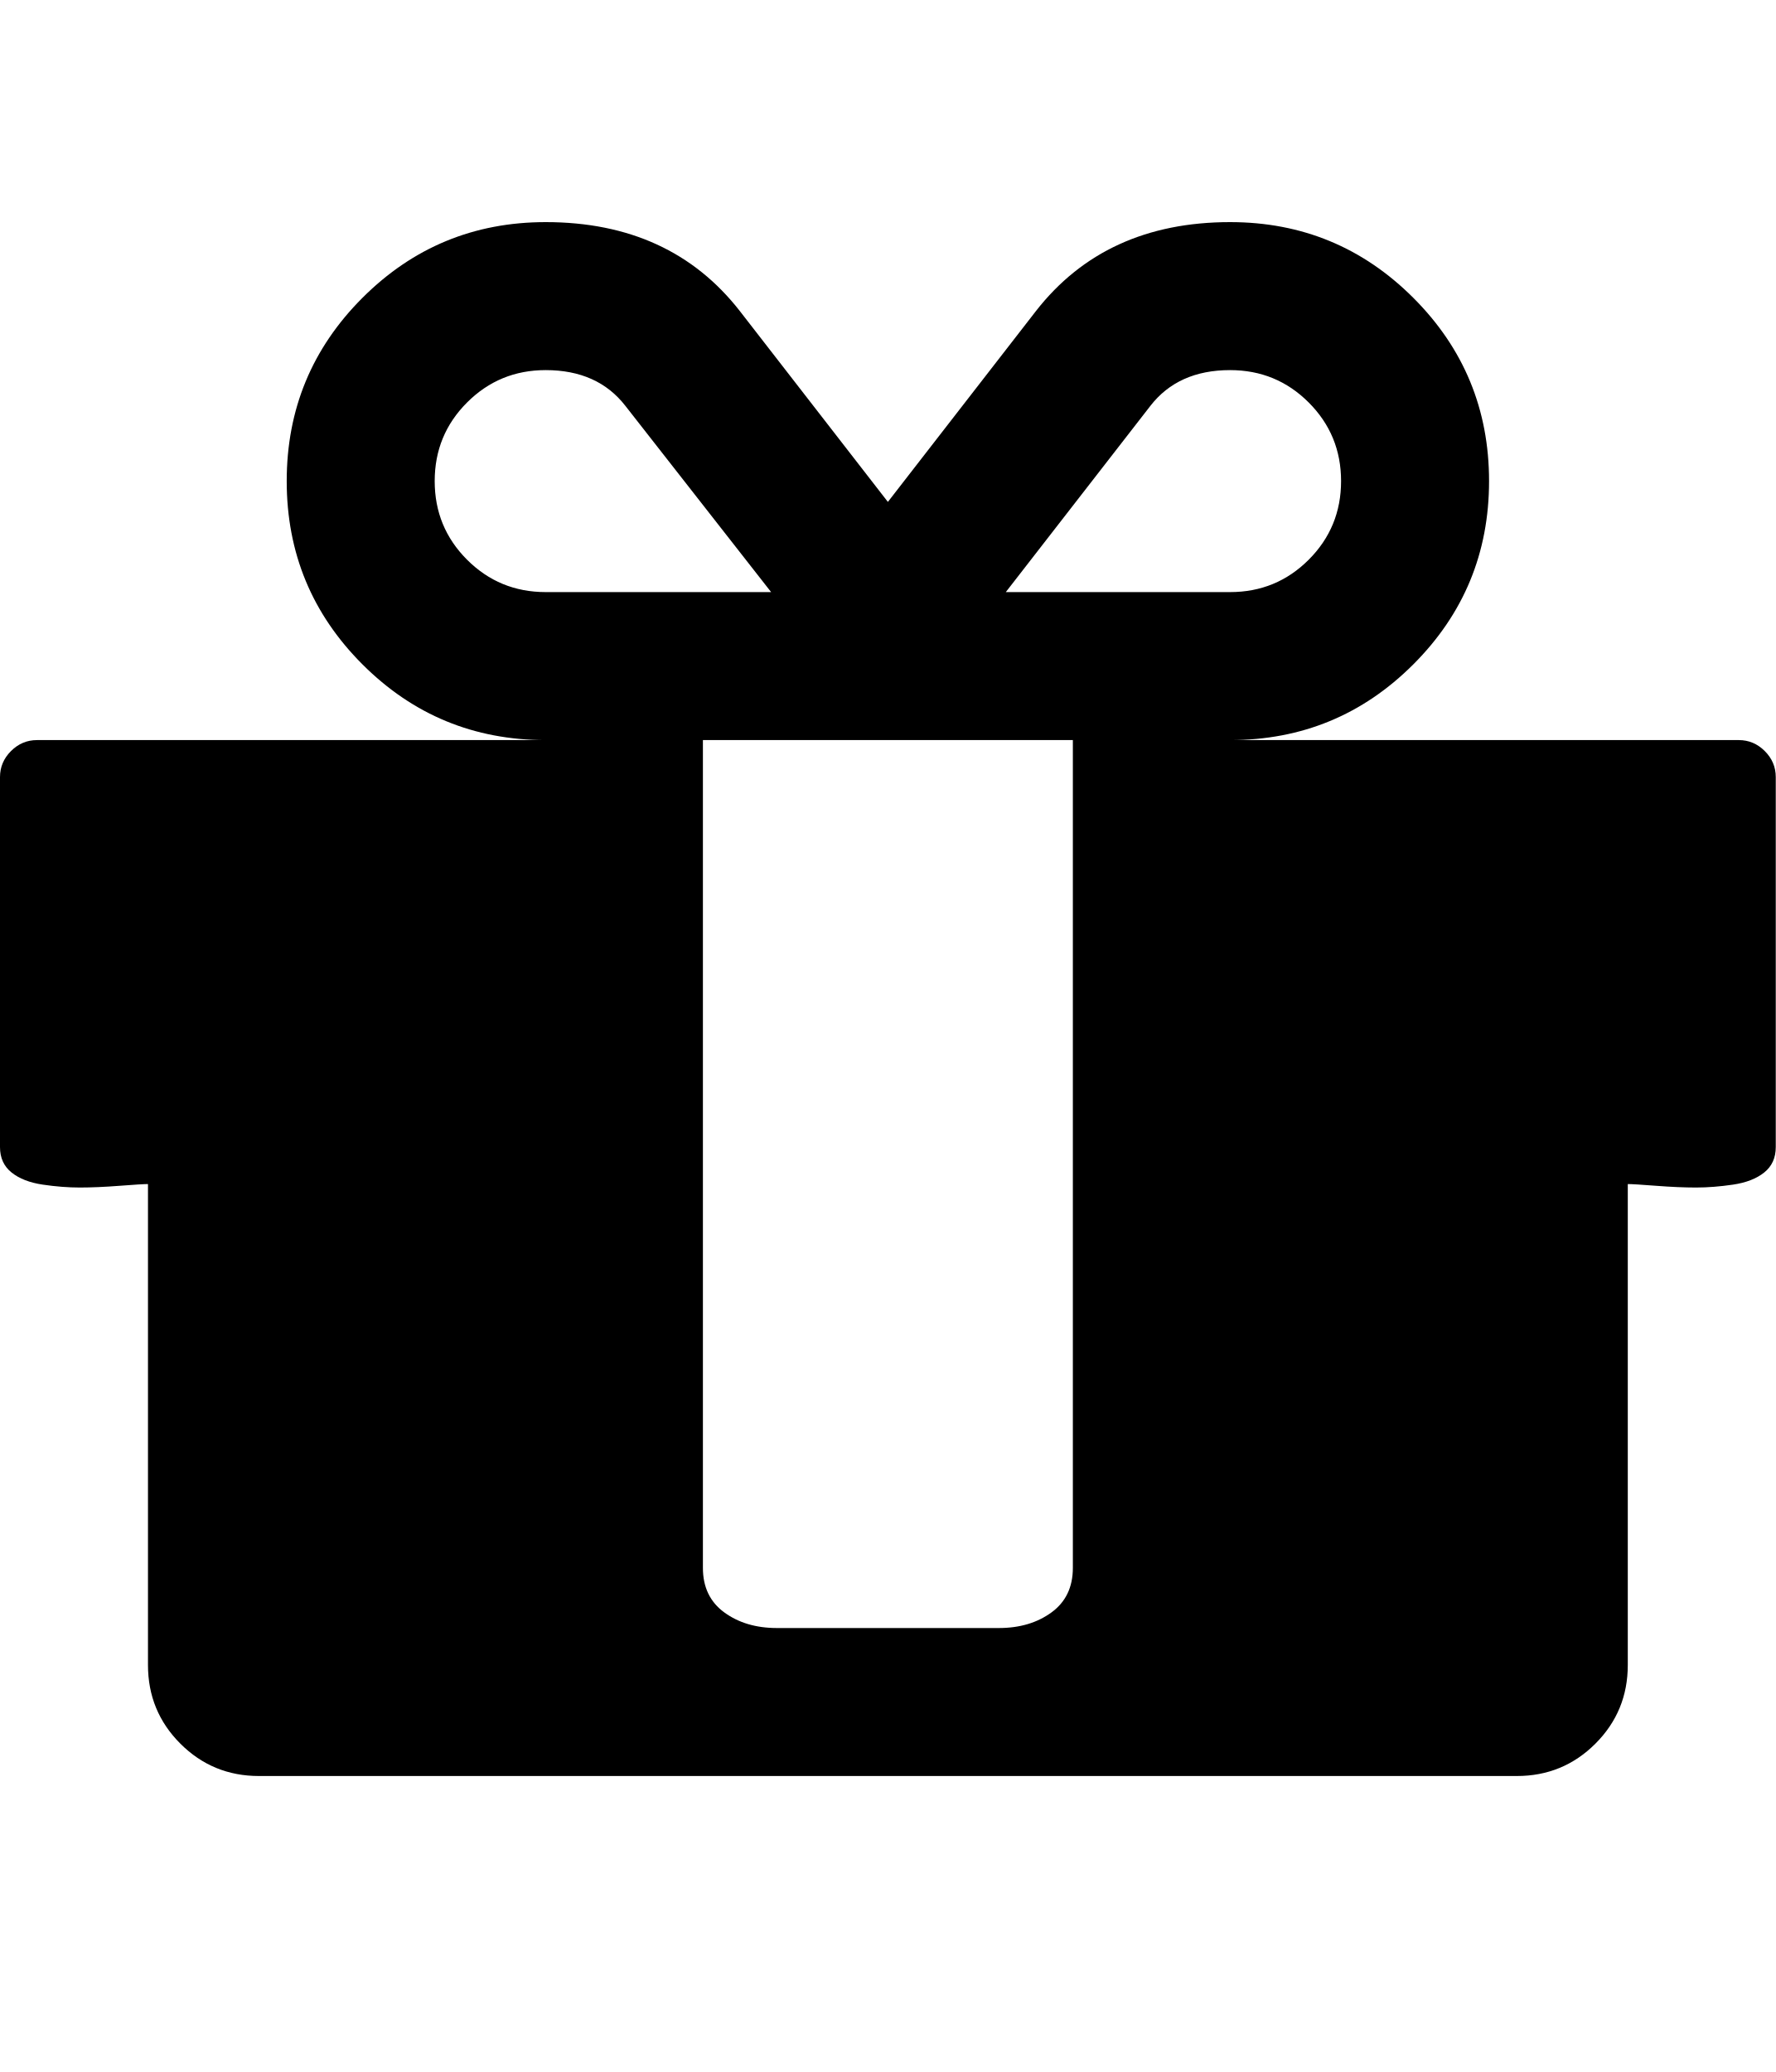
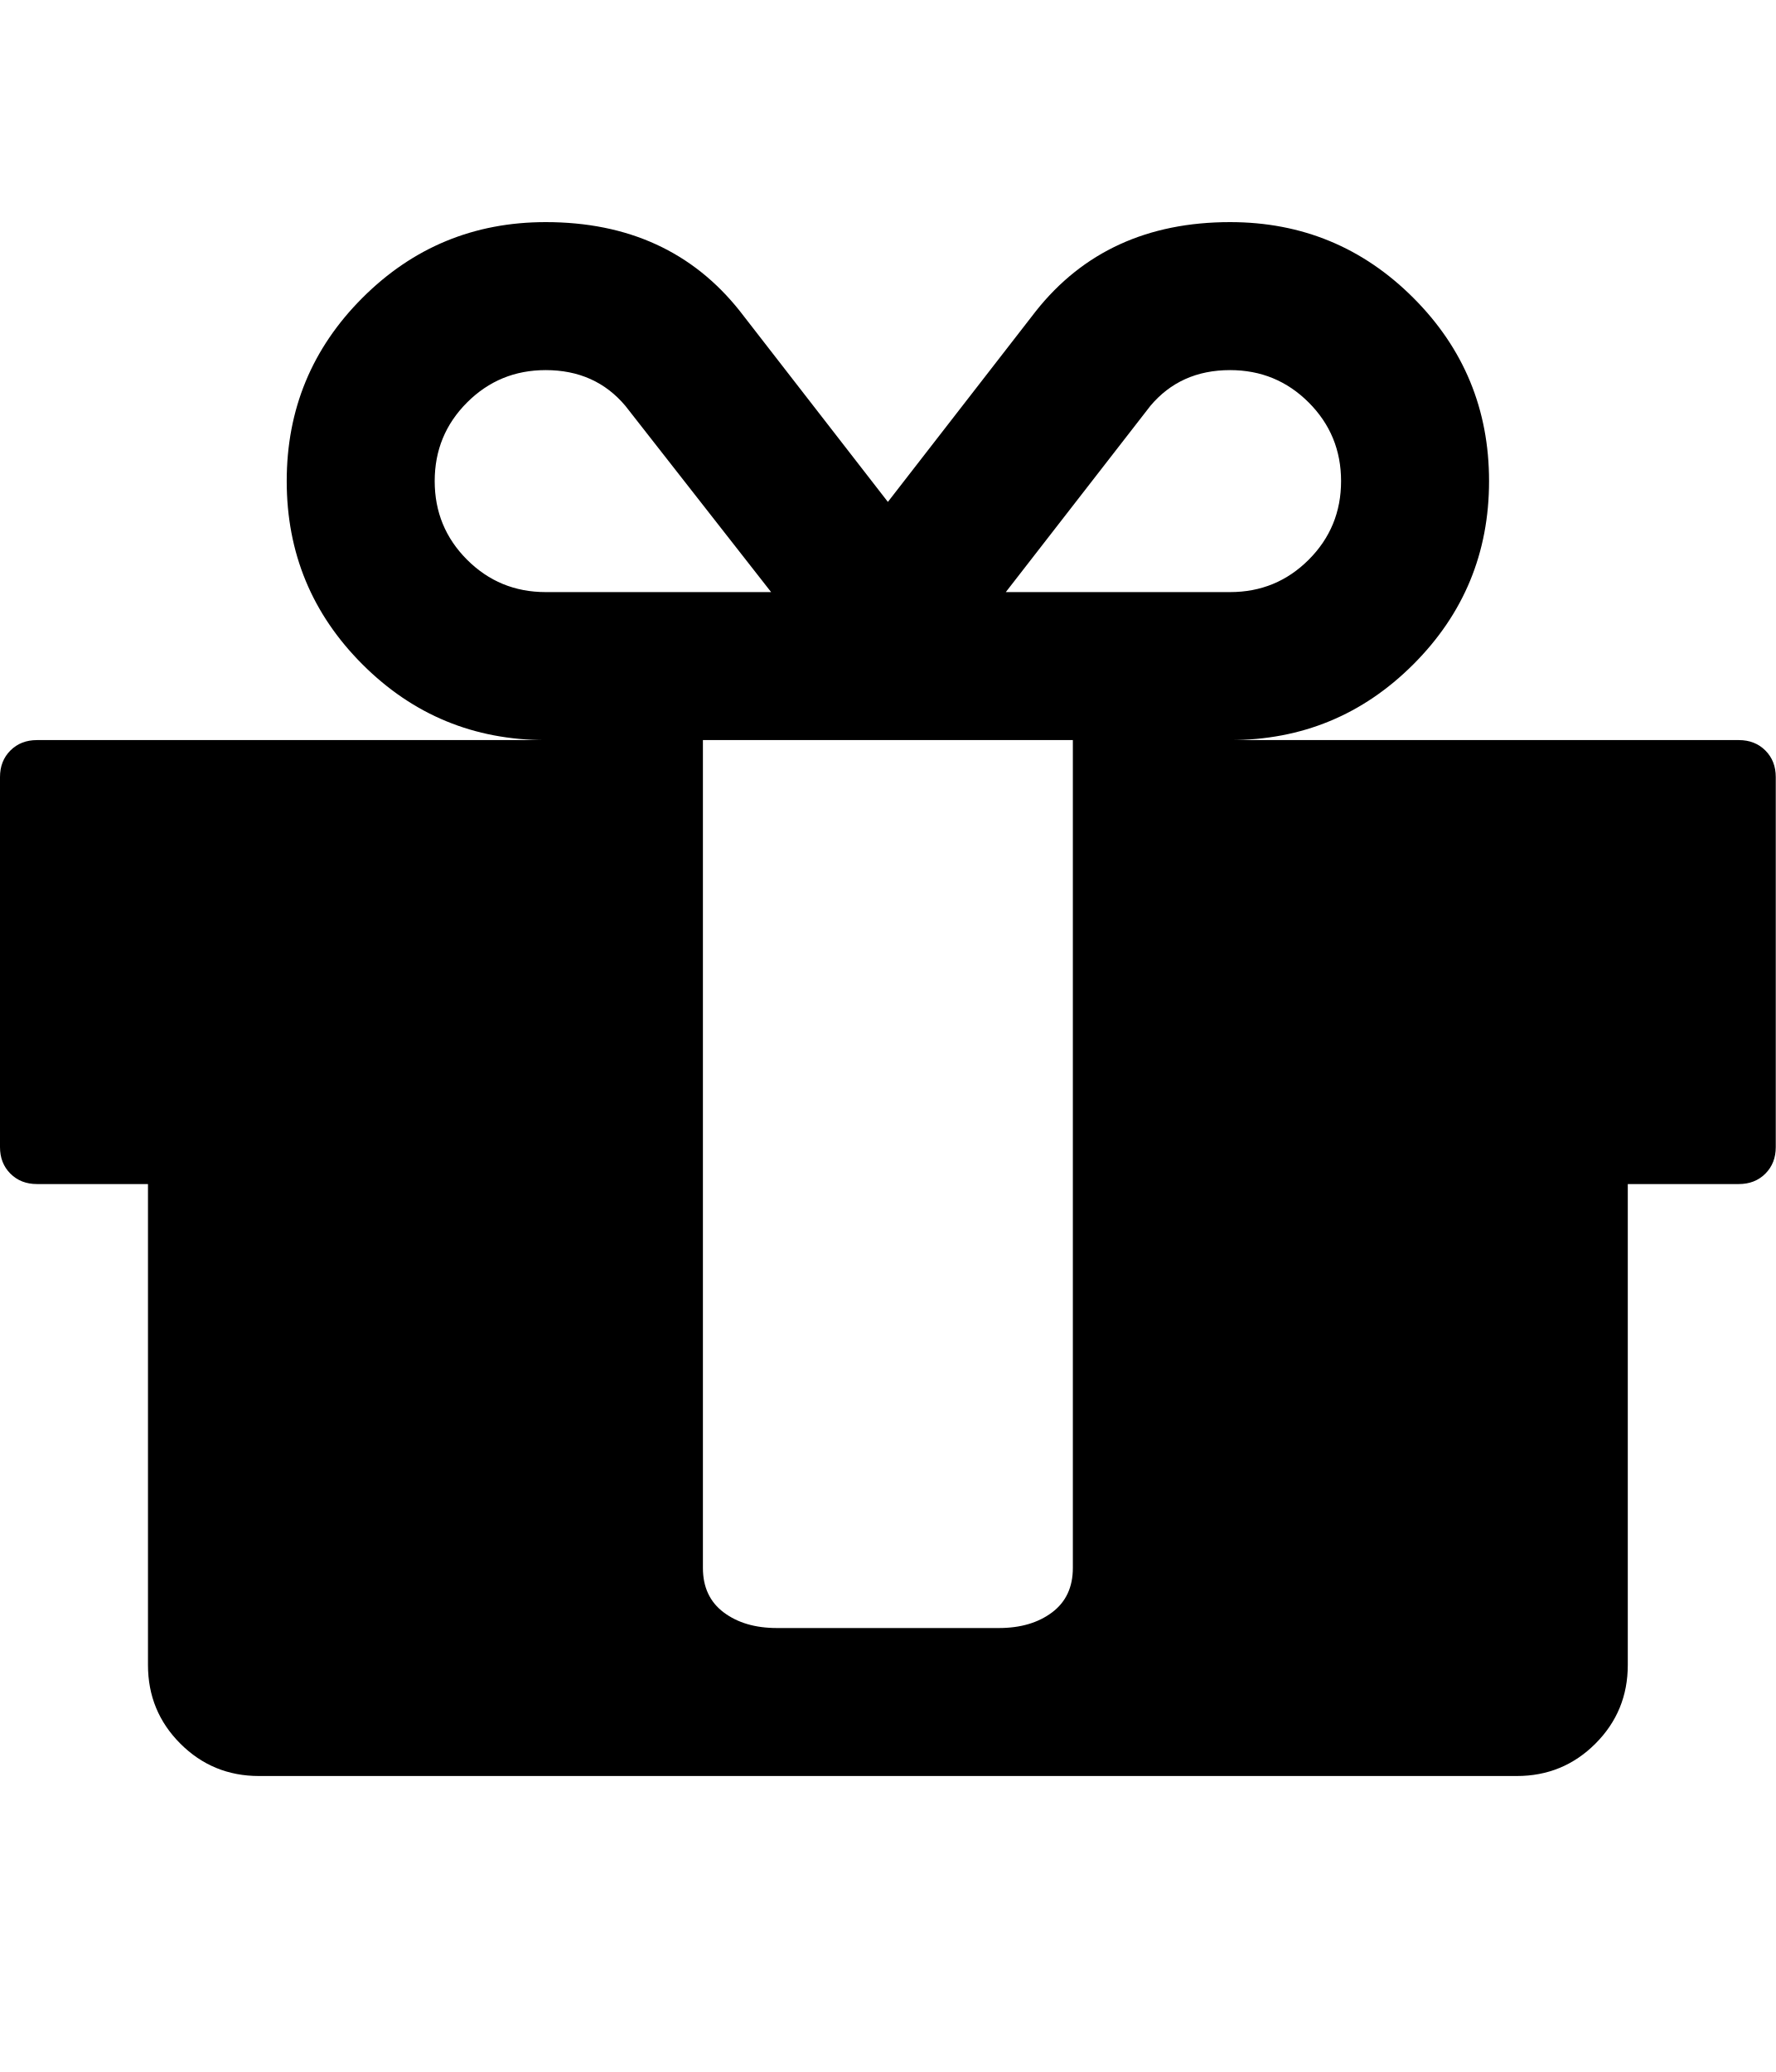
<svg xmlns="http://www.w3.org/2000/svg" height="1000" width="857.143">
-   <path d="M0 553.6v-178.56q0 -7.254 5.301 -12.555t12.555 -5.301h245.52q-51.894 0 -88.443 -36.549t-36.549 -88.443 36.549 -88.443 88.443 -36.549q60.264 0 93.744 42.966l71.424 92.07 71.424 -92.07q33.48 -42.966 93.744 -42.966 51.894 0 88.443 36.549t36.549 88.443 -36.549 88.443 -88.443 36.549h245.52q7.254 0 12.555 5.301t5.301 12.555v178.56q0 7.812 -5.58 12.276t-15.066 5.859 -17.856 1.395 -19.251 -.837 -13.671 -.837v232.128q0 22.32 -15.624 37.944t-37.944 15.624h-607.104q-22.32 0 -37.944 -15.624t-15.624 -37.944v-232.128q-2.79 0 -13.671 .837t-19.251 .837 -17.856 -1.395 -15.066 -5.859 -5.58 -12.276zm209.808 -321.408q0 22.32 15.624 37.944t37.944 15.624h108.81l-70.308 -89.838q-13.392 -17.298 -38.502 -17.298 -22.32 0 -37.944 15.624t-15.624 37.944zm129.456 524.52q0 13.95 10.323 21.483t25.389 7.533h107.136q15.066 0 25.389 -7.533t10.323 -21.483v-399.528h-178.56v399.528zm146.196 -470.952h108.252q22.32 0 37.944 -15.624t15.624 -37.944 -15.624 -37.944 -37.944 -15.624q-25.11 0 -38.502 17.298z" />
+   <path d="M517.824 756.712v-399.528h-178.56v399.528q0 13.95 10.044 21.483t25.668 7.533h107.136q15.624 0 25.668 -7.533t10.044 -21.483zm-254.448 -470.952h108.81l-70.308 -89.838q-14.508 -17.298 -38.502 -17.298 -22.32 0 -37.944 15.624t-15.624 37.944 15.624 37.944 37.944 15.624zm383.904 -53.568q0 -22.32 -15.624 -37.944t-37.944 -15.624q-23.994 0 -38.502 17.298l-69.75 89.838h108.252q22.32 0 37.944 -15.624t15.624 -37.944zm209.808 142.848v178.56q0 7.812 -5.022 12.834t-12.834 5.022h-53.568v232.128q0 22.32 -15.624 37.944t-37.944 15.624h-607.104q-22.32 0 -37.944 -15.624t-15.624 -37.944v-232.128h-53.568q-7.812 0 -12.834 -5.022t-5.022 -12.834v-178.56q0 -7.812 5.022 -12.834t12.834 -5.022h245.52q-51.894 0 -88.443 -36.549t-36.549 -88.443 36.549 -88.443 88.443 -36.549q59.706 0 93.744 42.966l71.424 92.07 71.424 -92.07q34.038 -42.966 93.744 -42.966 51.894 0 88.443 36.549t36.549 88.443 -36.549 88.443 -88.443 36.549h245.52q7.812 0 12.834 5.022t5.022 12.834z" />
</svg>
